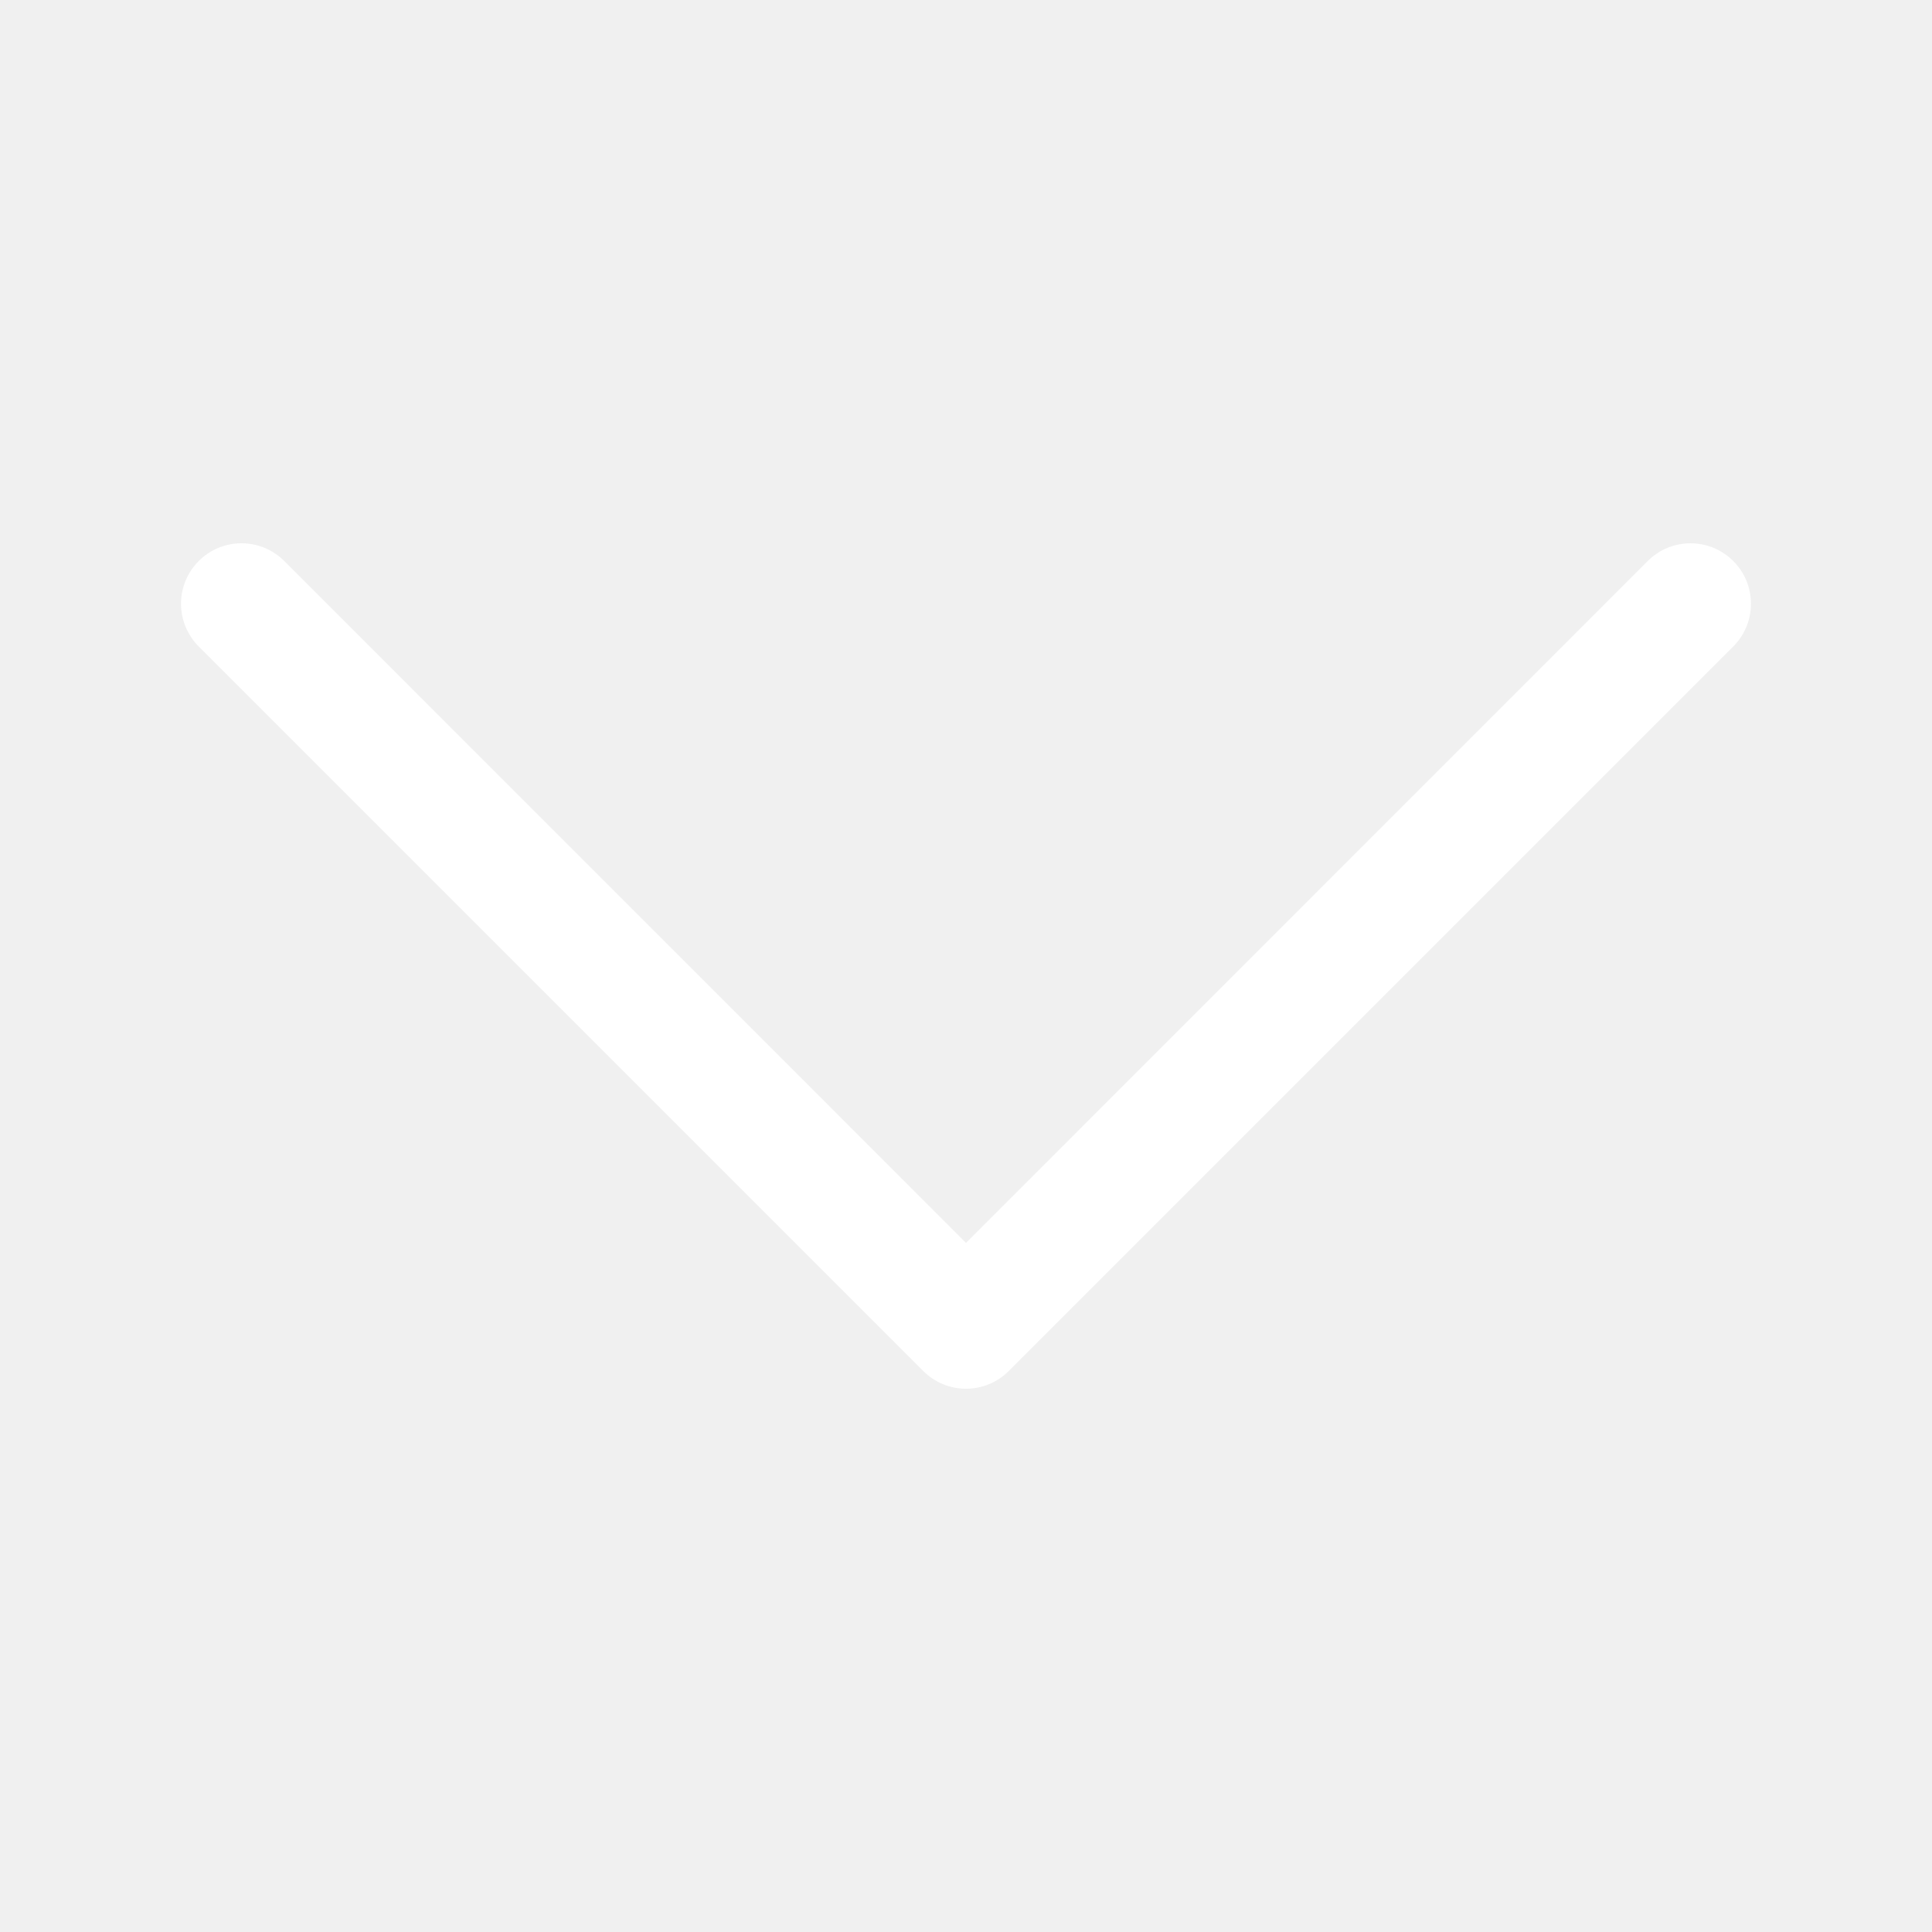
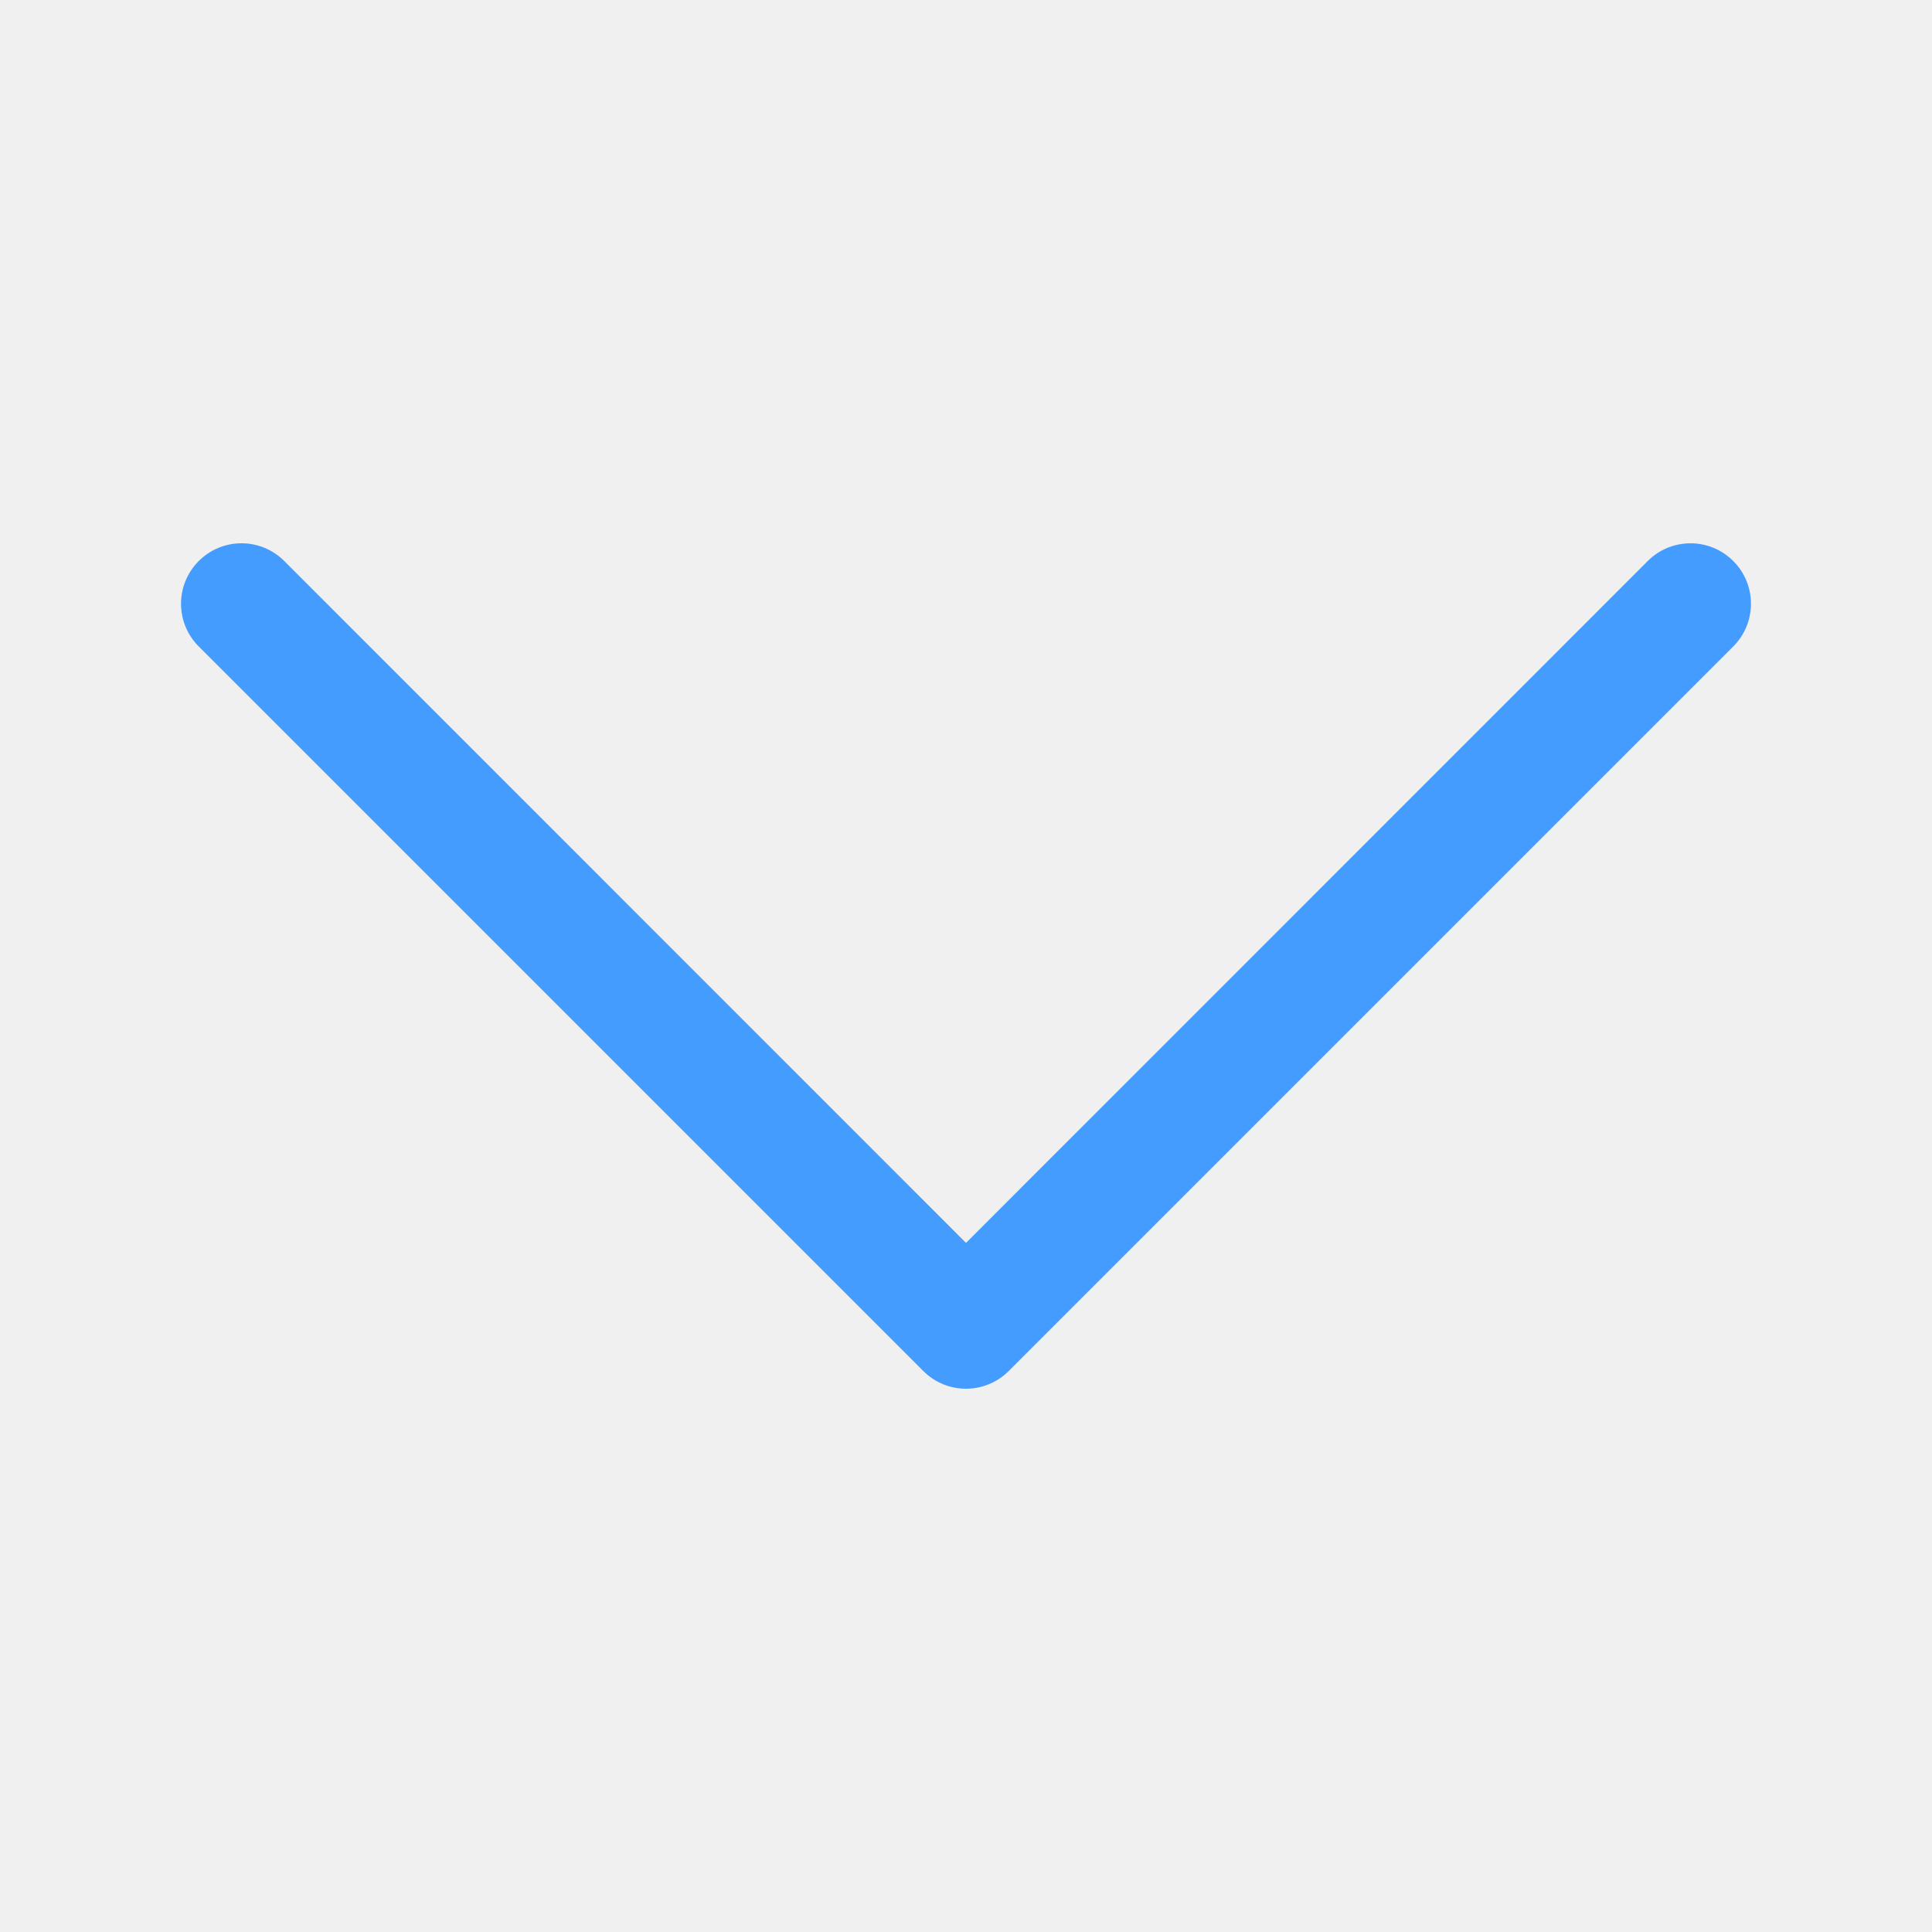
- <svg xmlns="http://www.w3.org/2000/svg" width="16" height="16" fill="#FFFFFF" class="bi bi-chevron-down" viewBox="0 0 16 16">
+ <svg xmlns="http://www.w3.org/2000/svg" width="16" height="16" fill="#459CFF" class="bi bi-chevron-down" viewBox="0 0 16 16">
  <path fill-rule="evenodd" d="M1.646 4.646a.5.5 0 0 1 .708 0L8 10.293l5.646-5.647a.5.5 0 0 1 .708.708l-6 6a.5.5 0 0 1-.708 0l-6-6a.5.5 0 0 1 0-.708" />
</svg>
